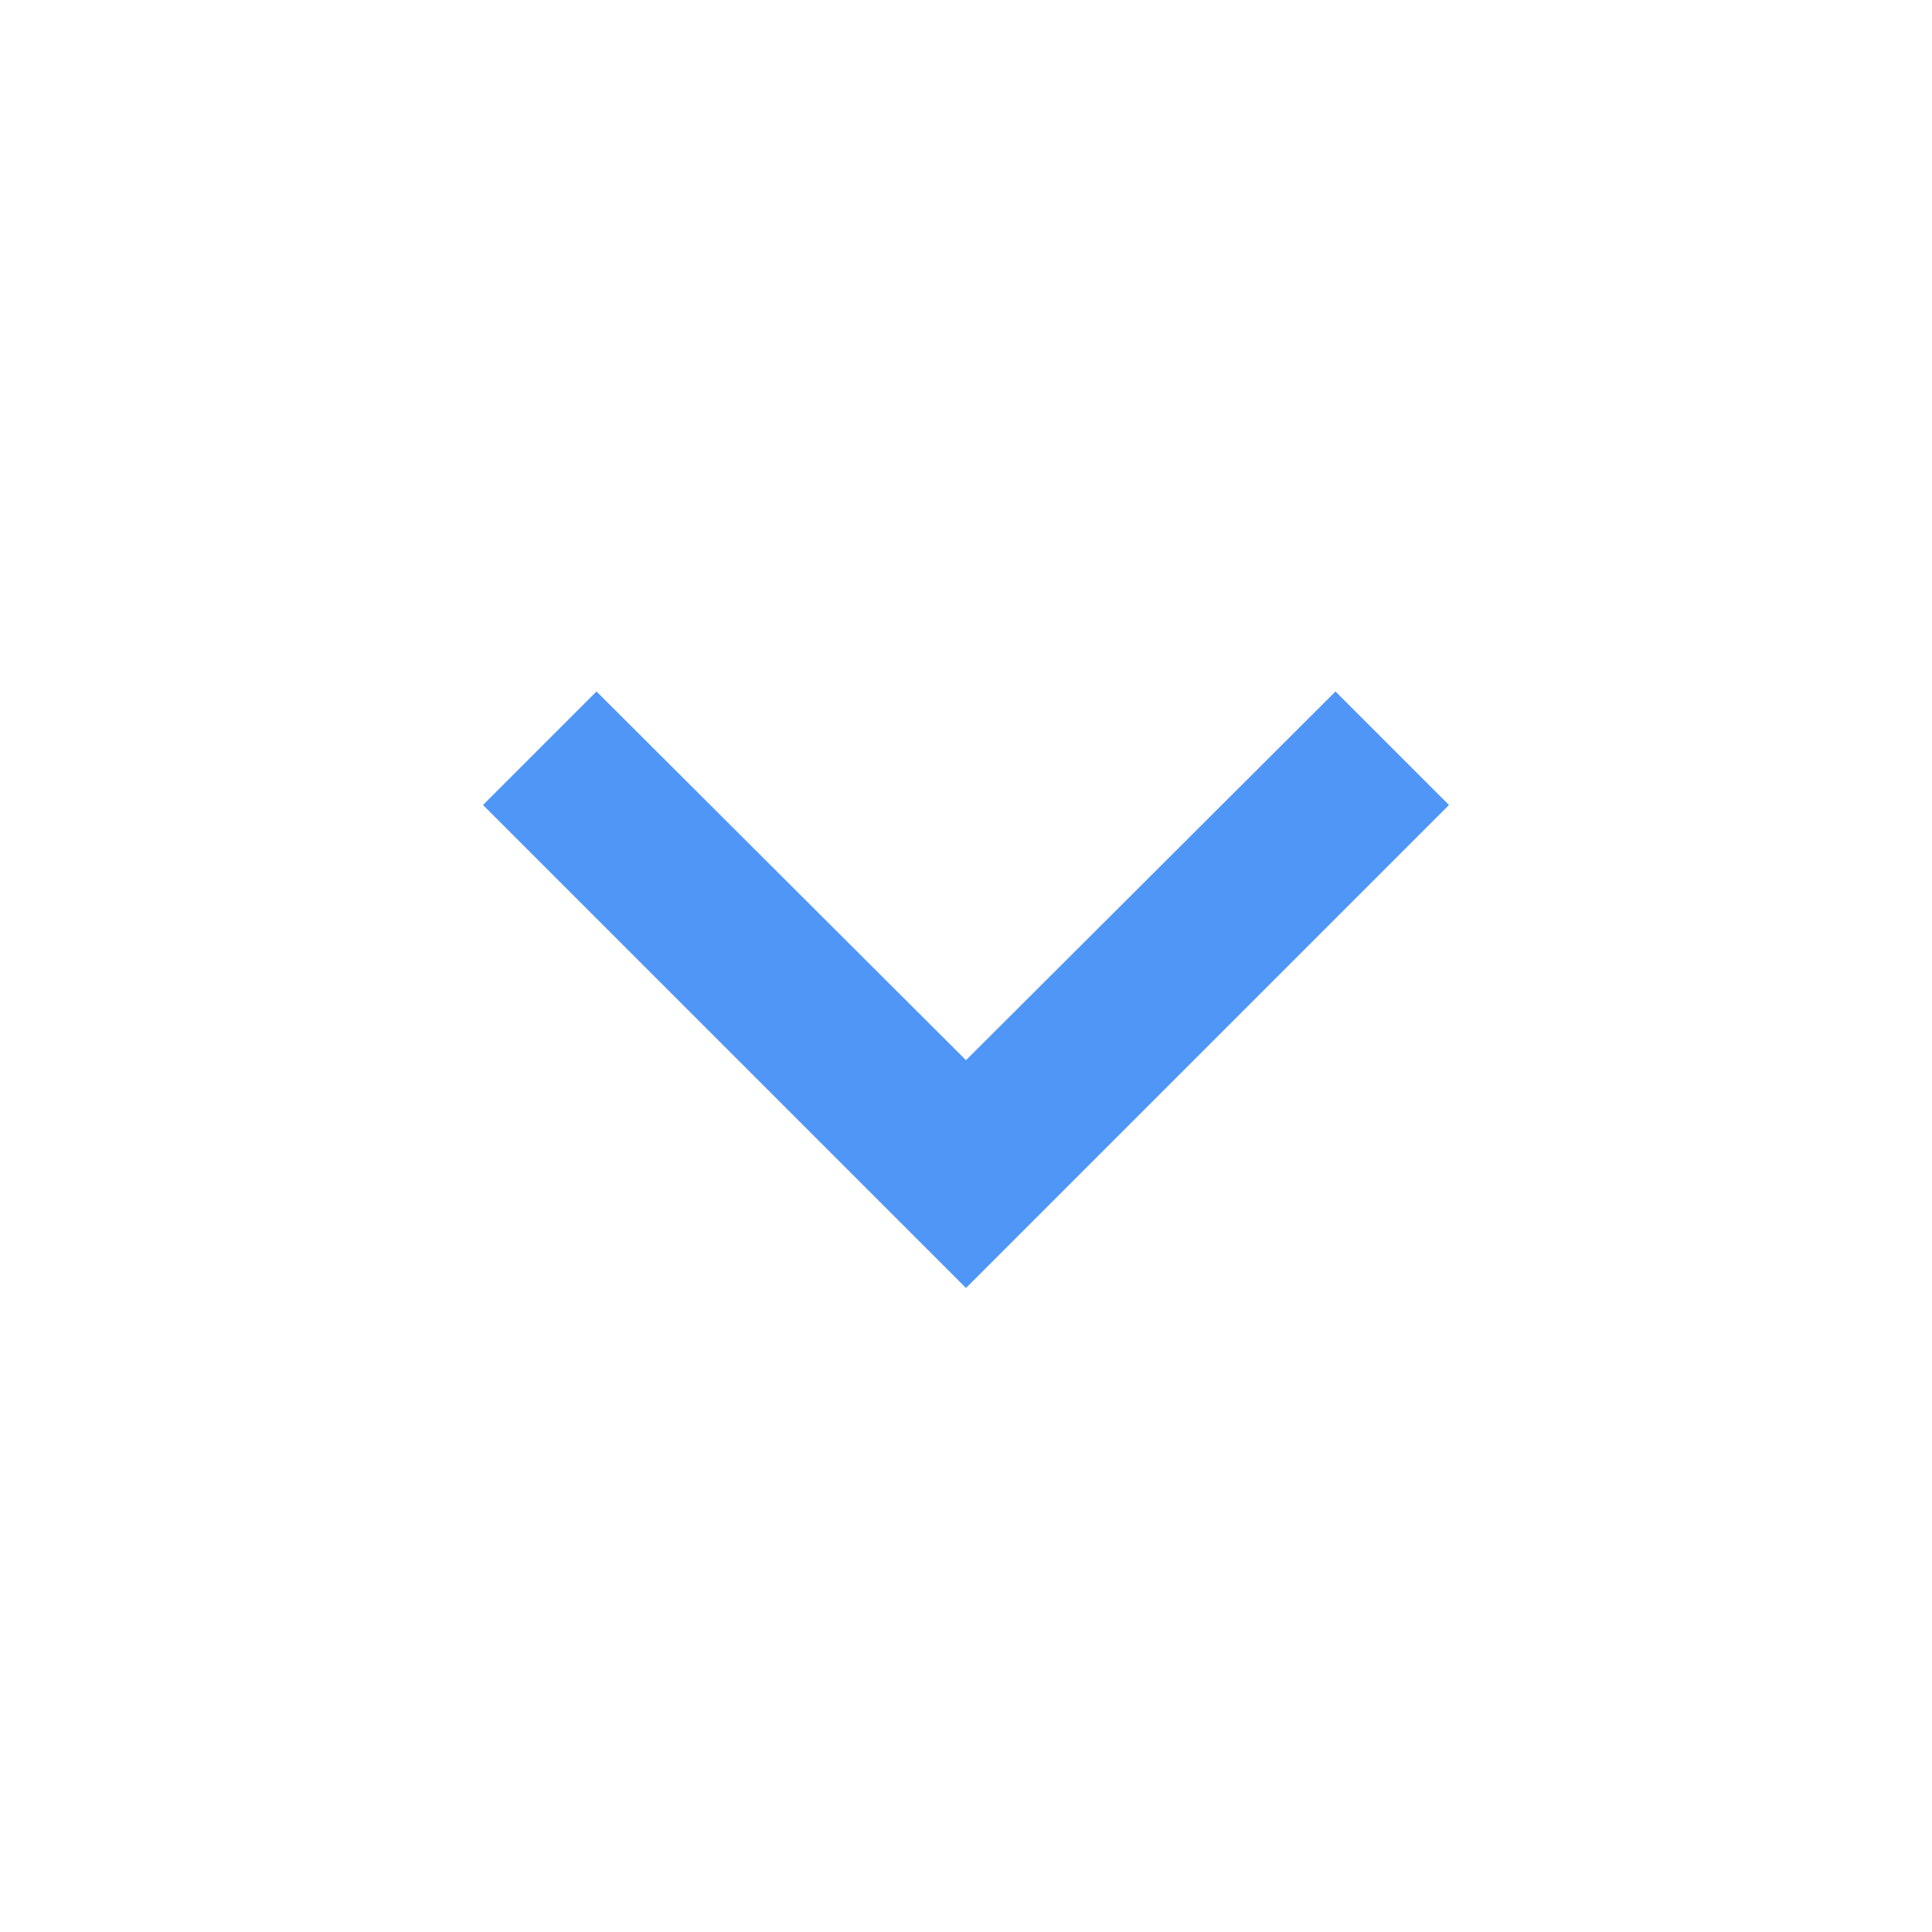
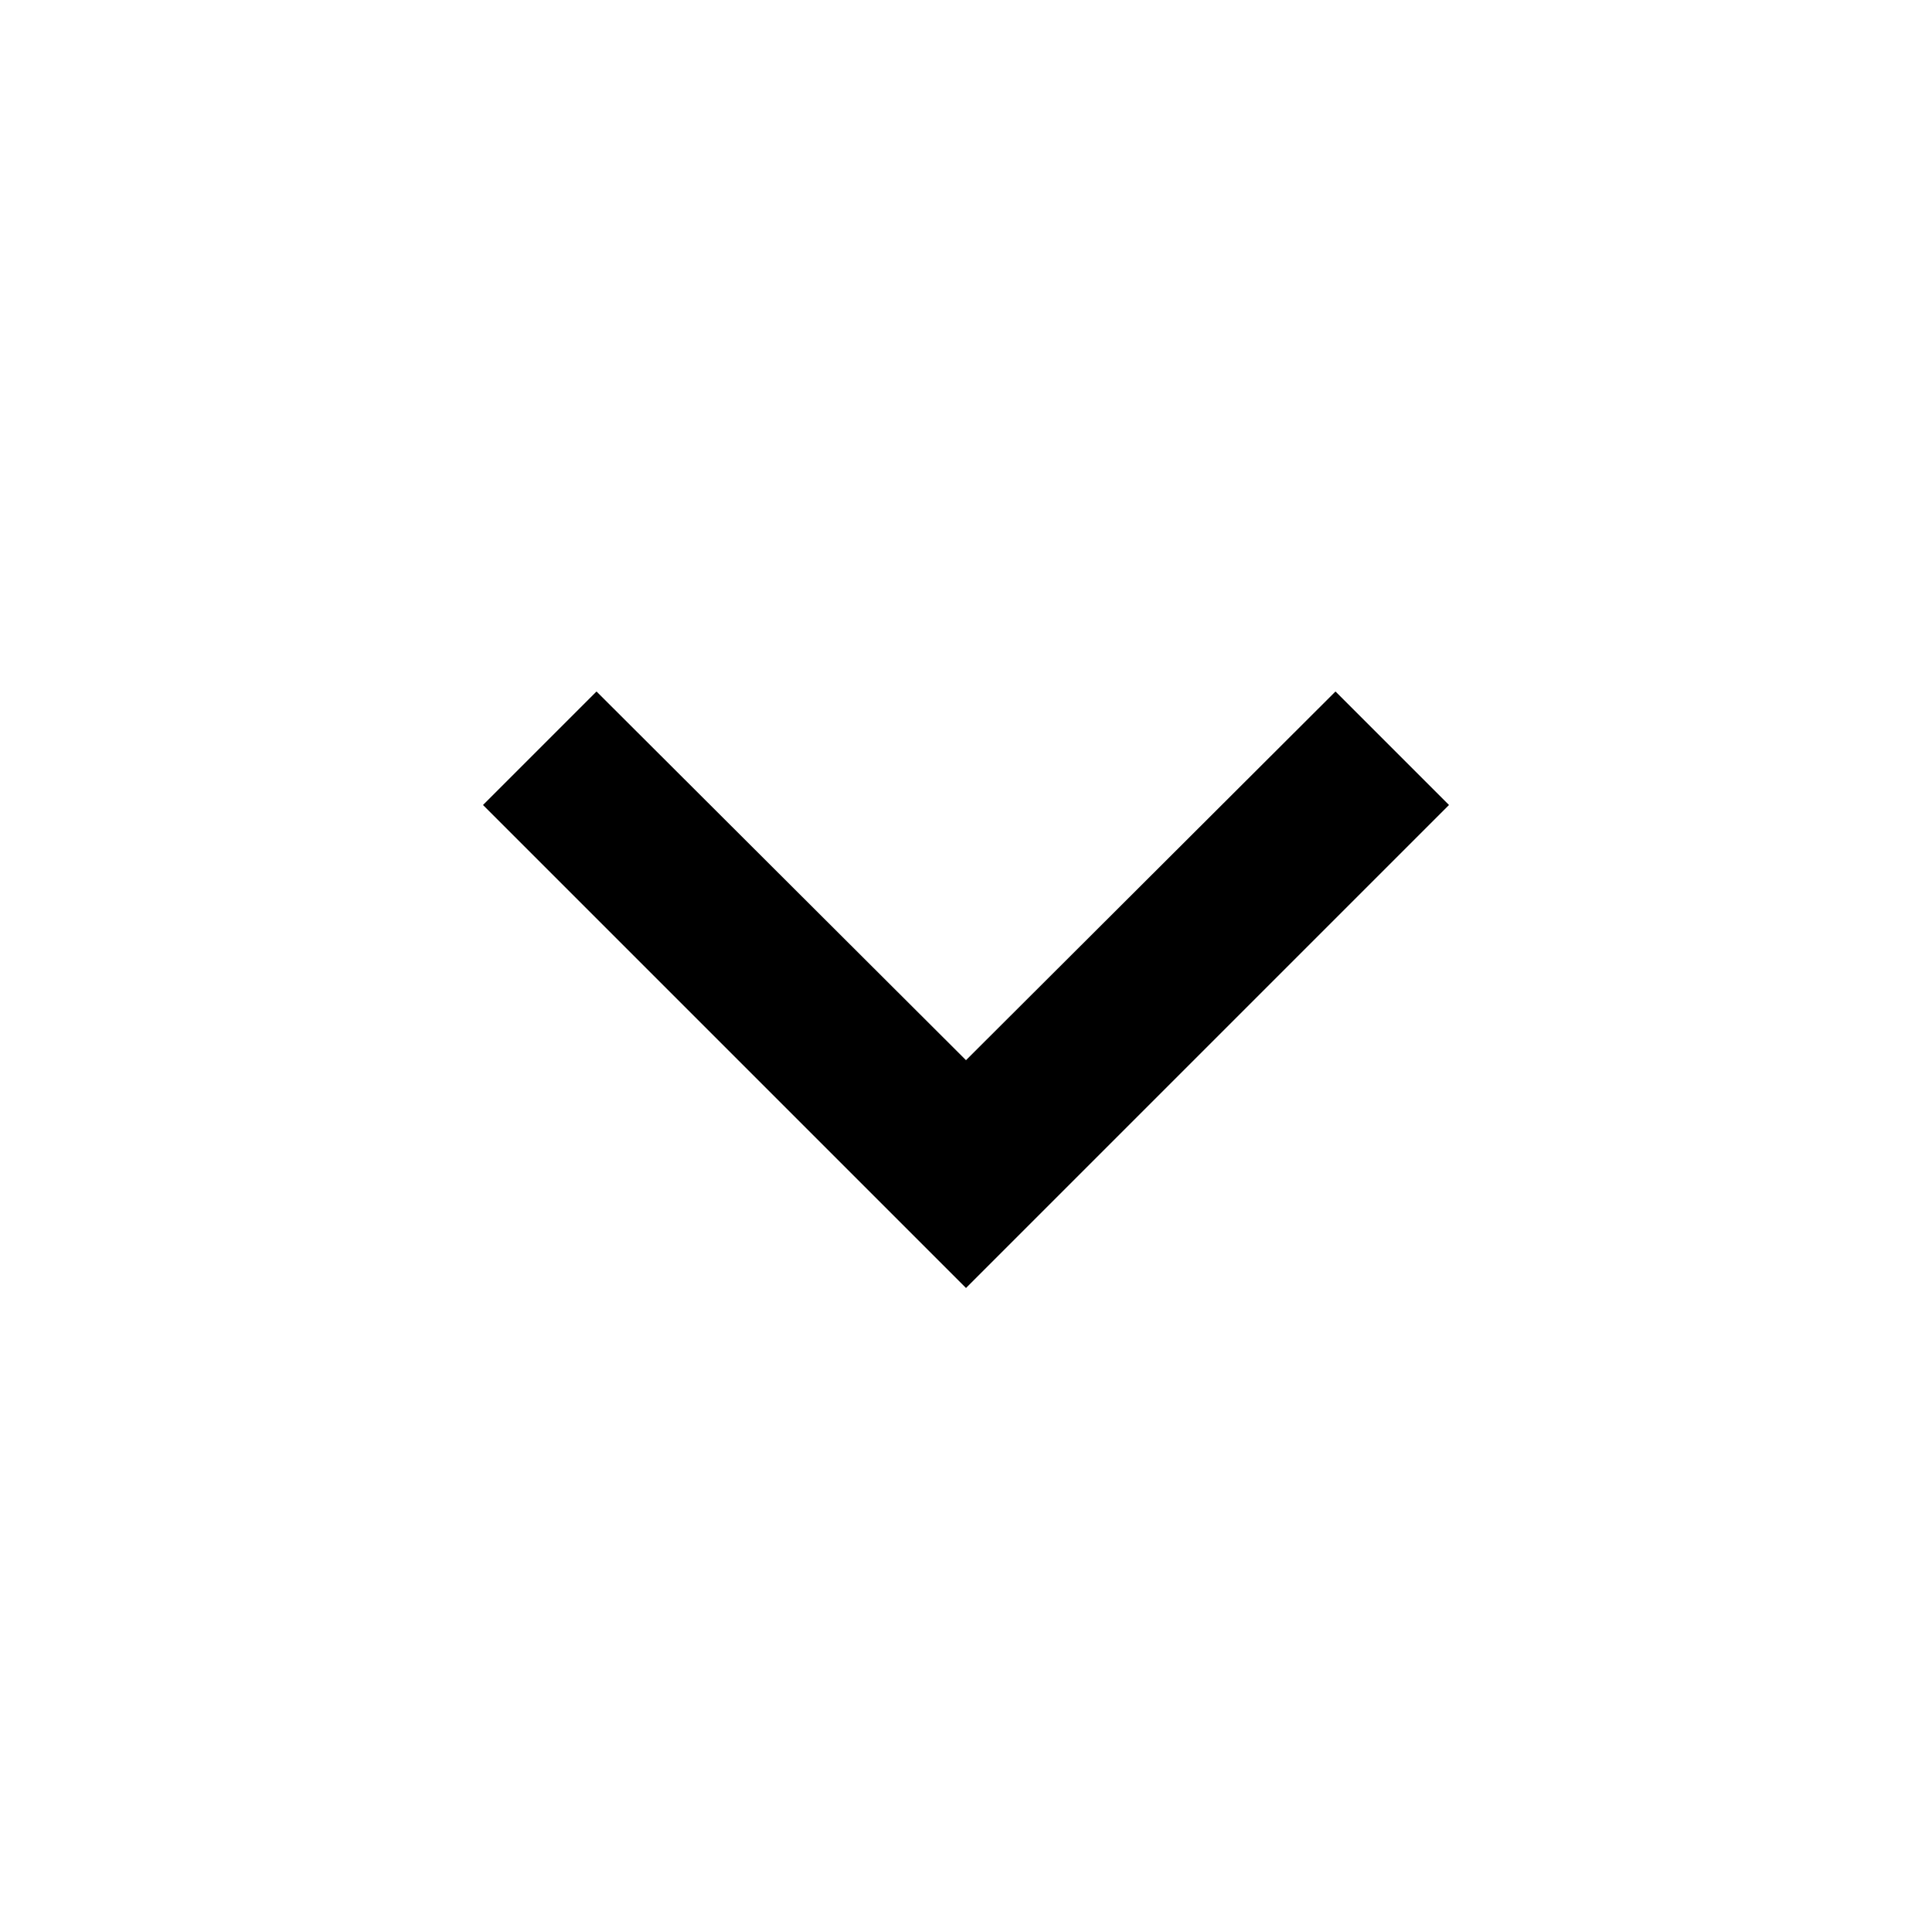
- <svg xmlns="http://www.w3.org/2000/svg" height="24px" viewBox="0 0 24 24" width="24px" fill="#4f96f7">
+ <svg xmlns="http://www.w3.org/2000/svg" height="24px" viewBox="0 0 24 24" width="24px" fill="currentColor">
  <path d="M24 24H0V0h24v24z" fill="none" opacity=".87" />
  <path d="M16.59 8.59L12 13.17 7.41 8.59 6 10l6 6 6-6-1.41-1.41z" />
</svg>
